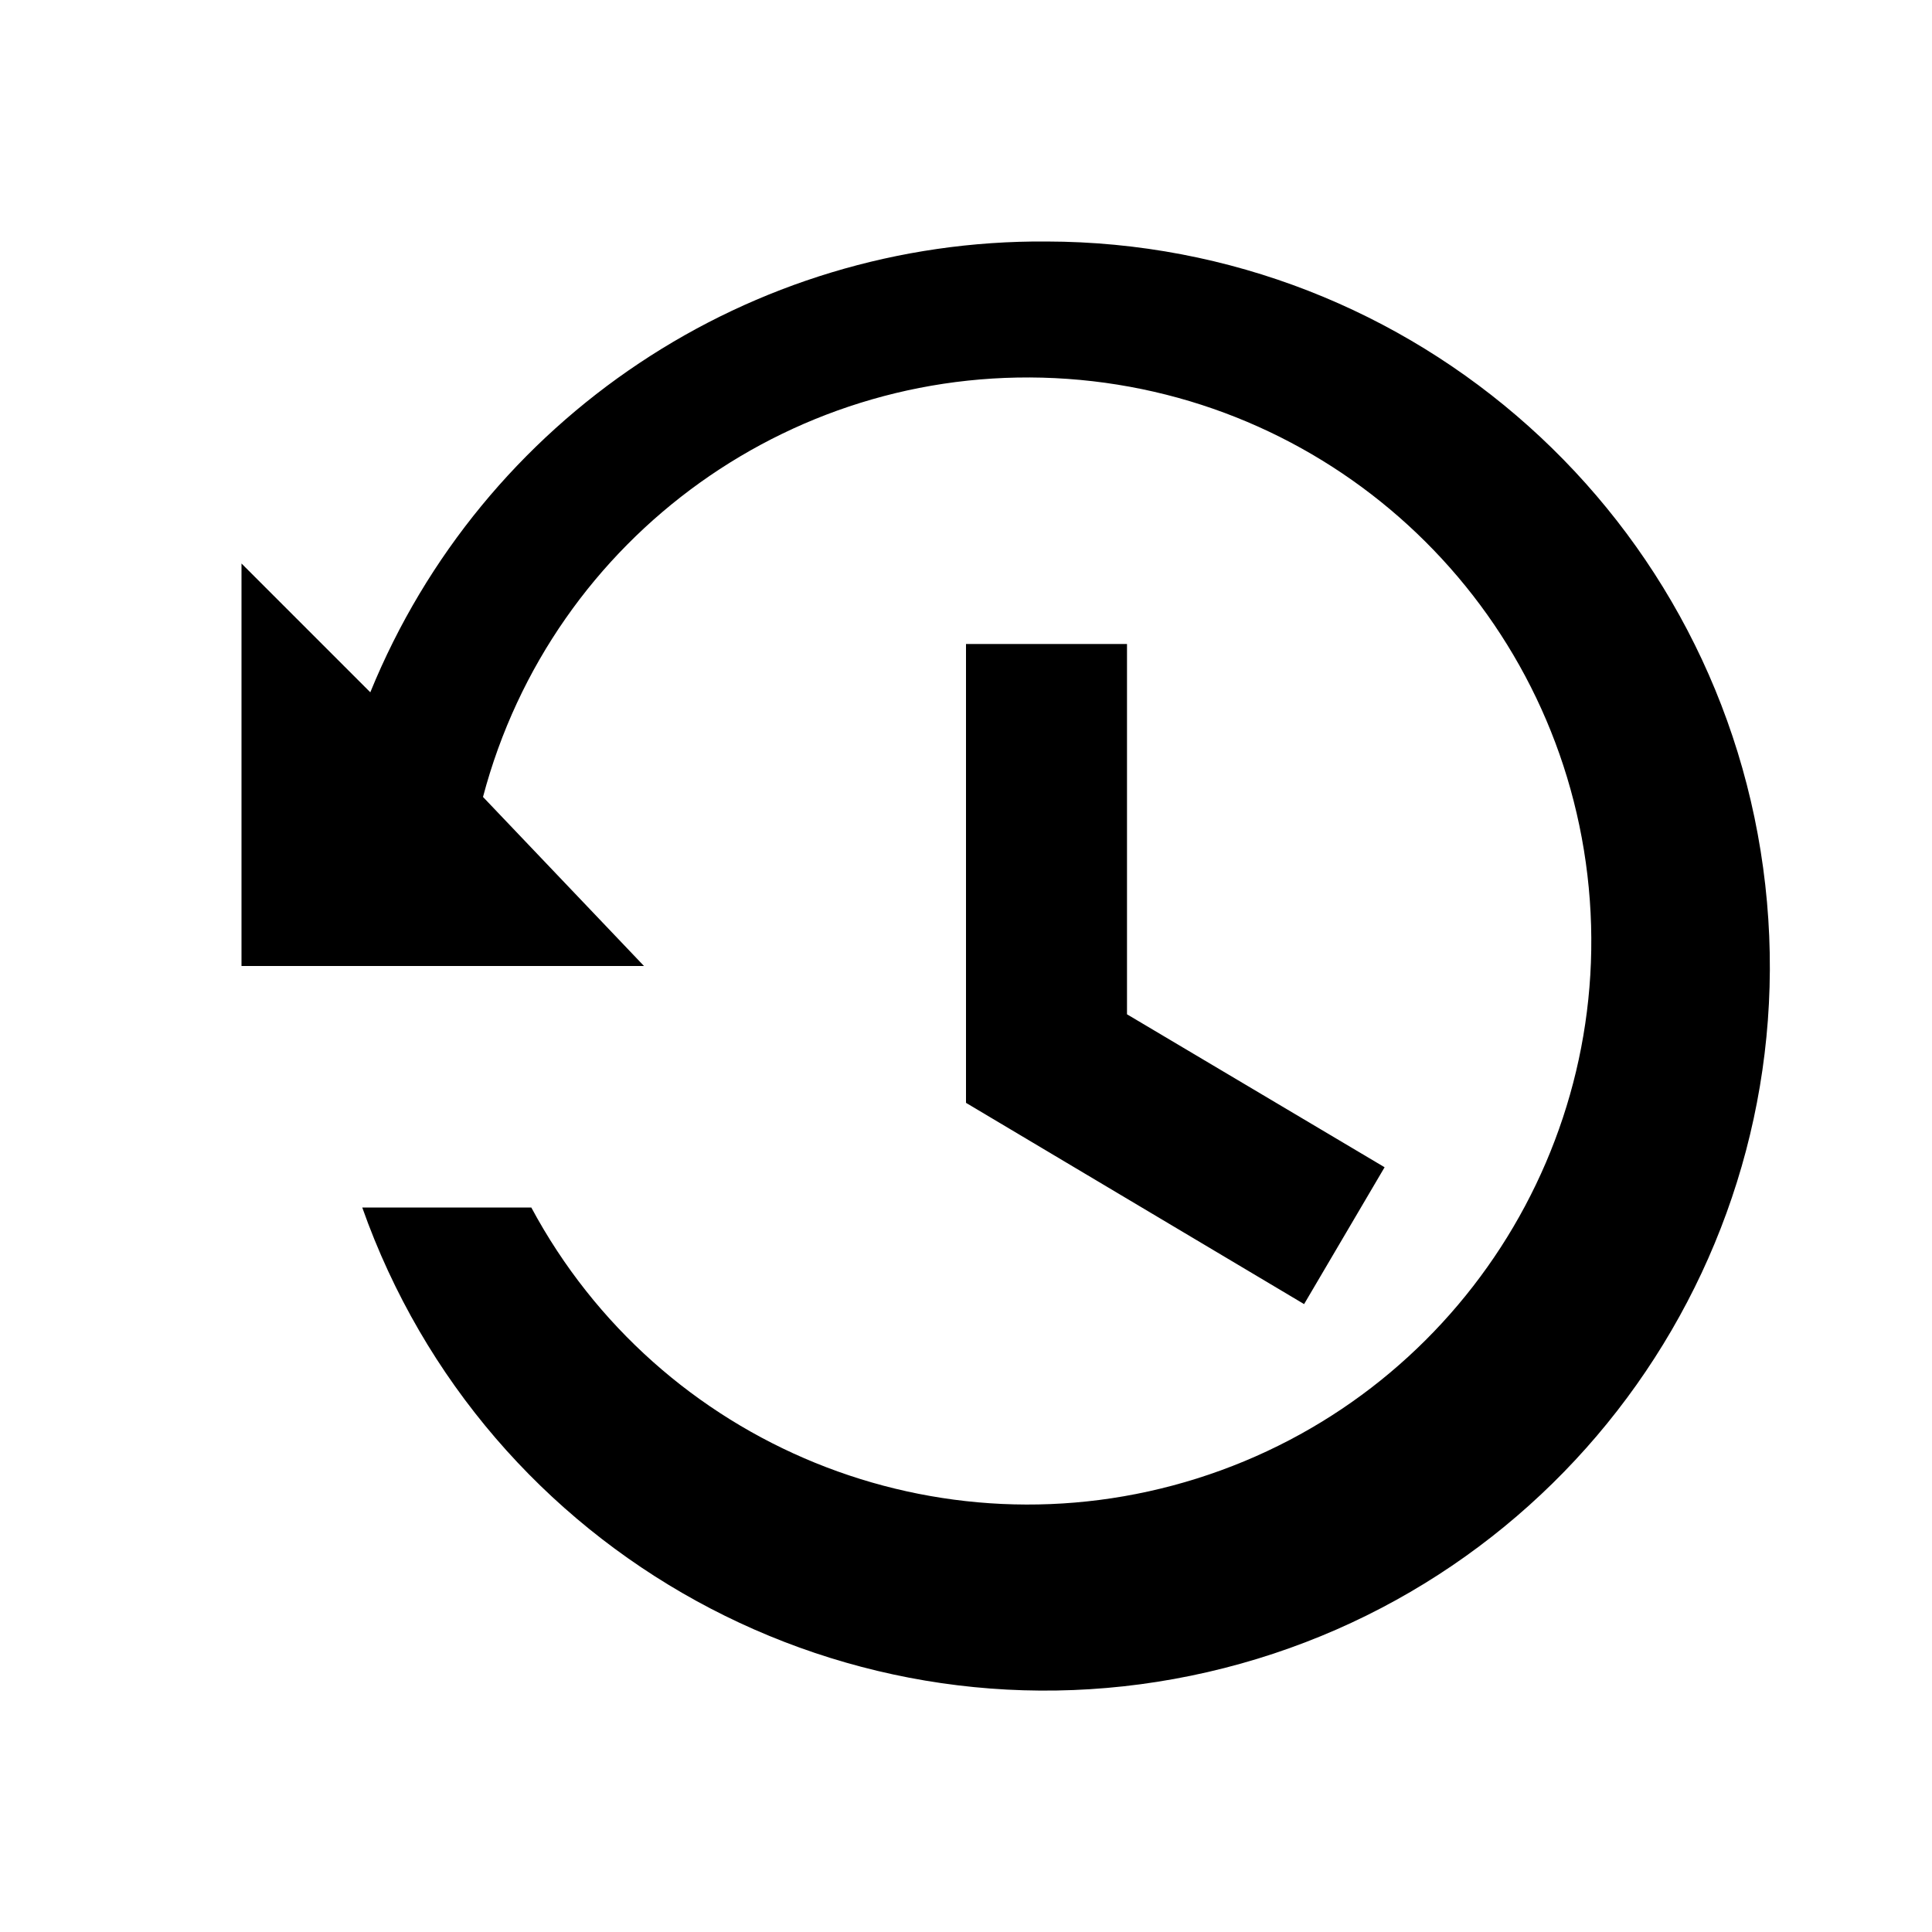
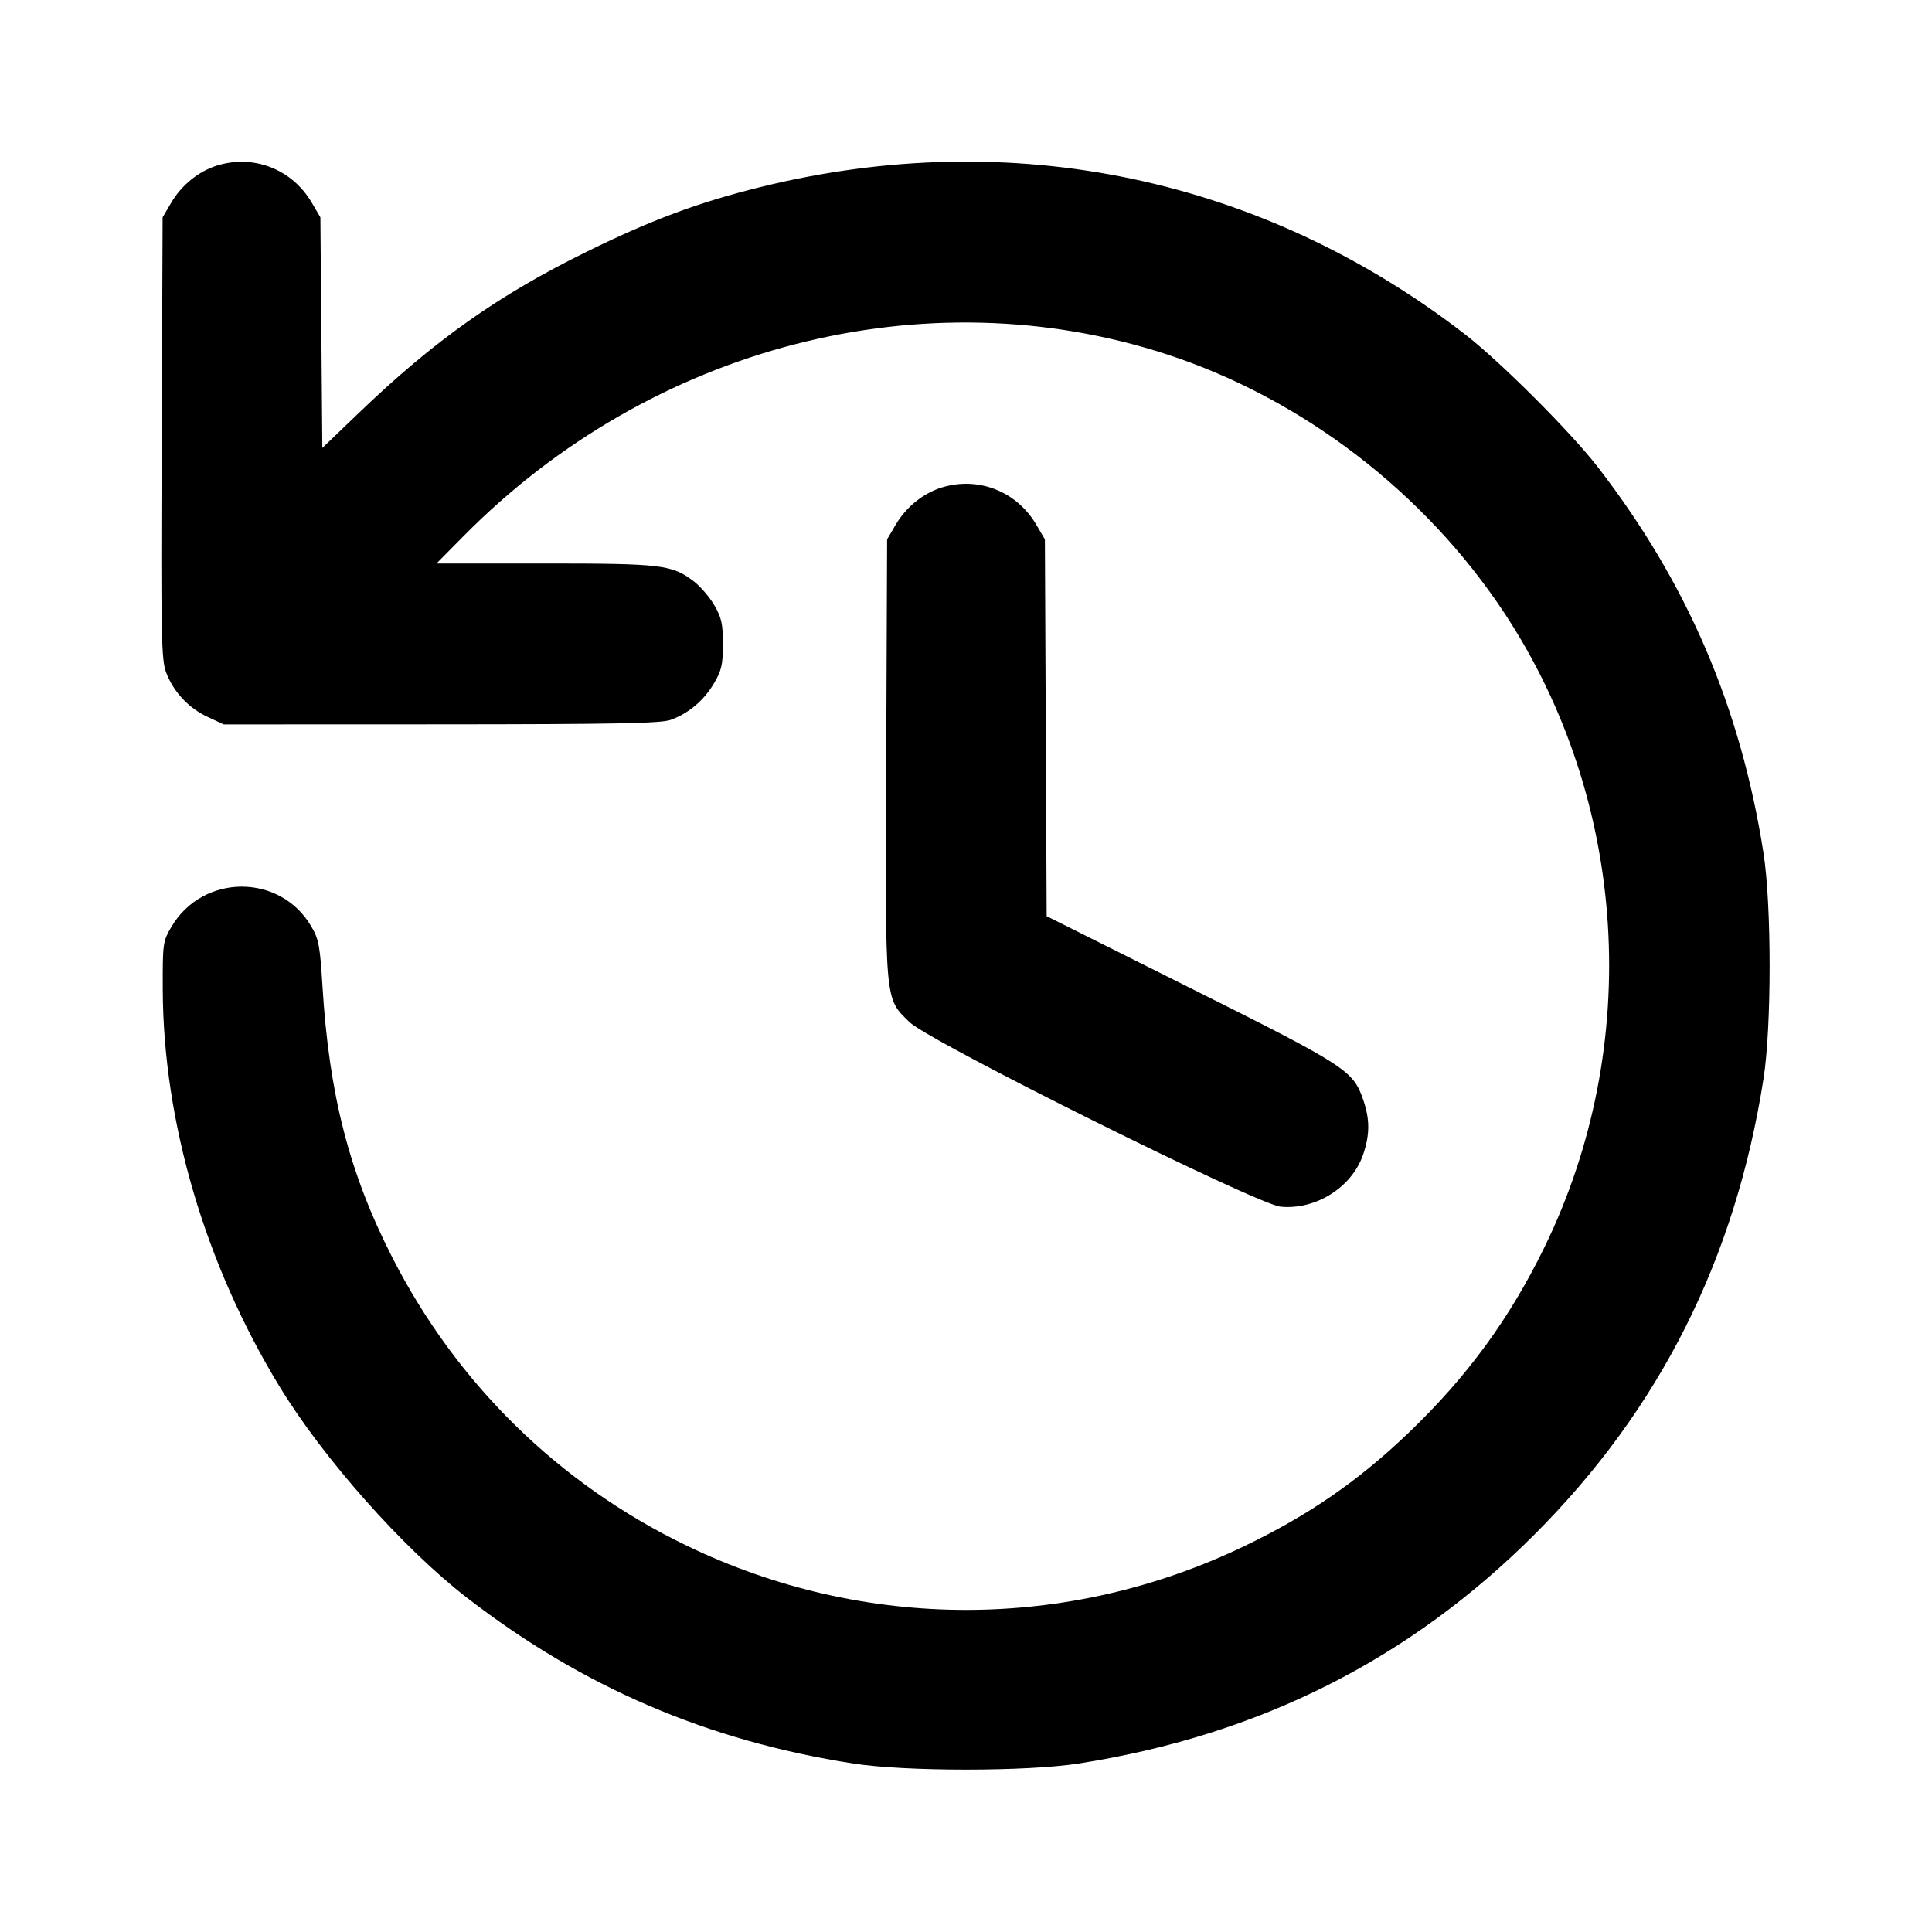
- <svg xmlns="http://www.w3.org/2000/svg" viewBox="0 0 24 24">
-   <path fill="#000000" d="M13 3a9 9 0 1 1-8.5 12h2.1A7 7 0 1 0 6 9.9L8 12H3V7l1.6 1.6A9 9 0 0 1 13 3zm-1 5h2v4.6l3.2 1.9-1 1.7L12 13.7z" />
+ <svg xmlns="http://www.w3.org/2000/svg" width="24" height="24" viewBox="0 0 24 24">
+   <path fill="#000000" fill-rule="evenodd" d="M2.695 2.057 C 2.466 2.129,2.256 2.299,2.128 2.516 L 2.020 2.700 2.009 5.440 C 1.998 7.911,2.004 8.197,2.064 8.354 C 2.155 8.595,2.343 8.796,2.580 8.906 L 2.780 8.999 5.480 8.998 C 7.632 8.997,8.210 8.986,8.330 8.943 C 8.551 8.864,8.744 8.702,8.869 8.489 C 8.964 8.328,8.980 8.256,8.980 8.000 C 8.980 7.746,8.963 7.672,8.872 7.516 C 8.813 7.415,8.698 7.282,8.618 7.221 C 8.347 7.015,8.225 7.000,6.765 7.000 L 5.422 7.000 5.761 6.657 C 8.095 4.296,11.489 3.421,14.498 4.403 C 16.180 4.953,17.704 6.121,18.691 7.620 C 20.224 9.947,20.414 12.982,19.183 15.499 C 18.749 16.387,18.223 17.105,17.496 17.801 C 16.876 18.394,16.262 18.819,15.471 19.200 C 13.267 20.265,10.733 20.265,8.529 19.200 C 6.942 18.434,5.672 17.189,4.870 15.614 C 4.338 14.570,4.088 13.595,4.006 12.253 C 3.975 11.748,3.960 11.666,3.866 11.507 C 3.480 10.847,2.519 10.851,2.129 11.514 C 2.023 11.695,2.020 11.716,2.022 12.300 C 2.029 13.940,2.548 15.706,3.470 17.220 C 4.015 18.116,5.008 19.235,5.800 19.847 C 7.242 20.961,8.787 21.624,10.600 21.907 C 11.247 22.008,12.753 22.008,13.400 21.907 C 15.638 21.557,17.504 20.620,19.062 19.062 C 20.620 17.504,21.557 15.638,21.907 13.400 C 22.008 12.753,22.008 11.247,21.907 10.600 C 21.624 8.786,20.959 7.238,19.847 5.800 C 19.510 5.365,18.639 4.494,18.200 4.154 C 15.683 2.206,12.574 1.554,9.458 2.321 C 8.690 2.509,8.096 2.730,7.300 3.121 C 6.192 3.665,5.397 4.227,4.454 5.133 L 4.004 5.565 3.992 4.133 L 3.980 2.700 3.872 2.516 C 3.628 2.101,3.150 1.915,2.695 2.057 M11.695 6.057 C 11.466 6.129,11.256 6.299,11.128 6.516 L 11.020 6.700 11.009 9.416 C 10.996 12.490,10.988 12.392,11.297 12.696 C 11.542 12.937,15.612 14.961,15.908 14.990 C 16.347 15.032,16.795 14.749,16.934 14.340 C 17.017 14.095,17.018 13.906,16.935 13.664 C 16.810 13.298,16.726 13.243,14.791 12.276 L 13.002 11.381 12.991 9.040 L 12.980 6.700 12.872 6.516 C 12.628 6.101,12.150 5.915,11.695 6.057" />
</svg>
